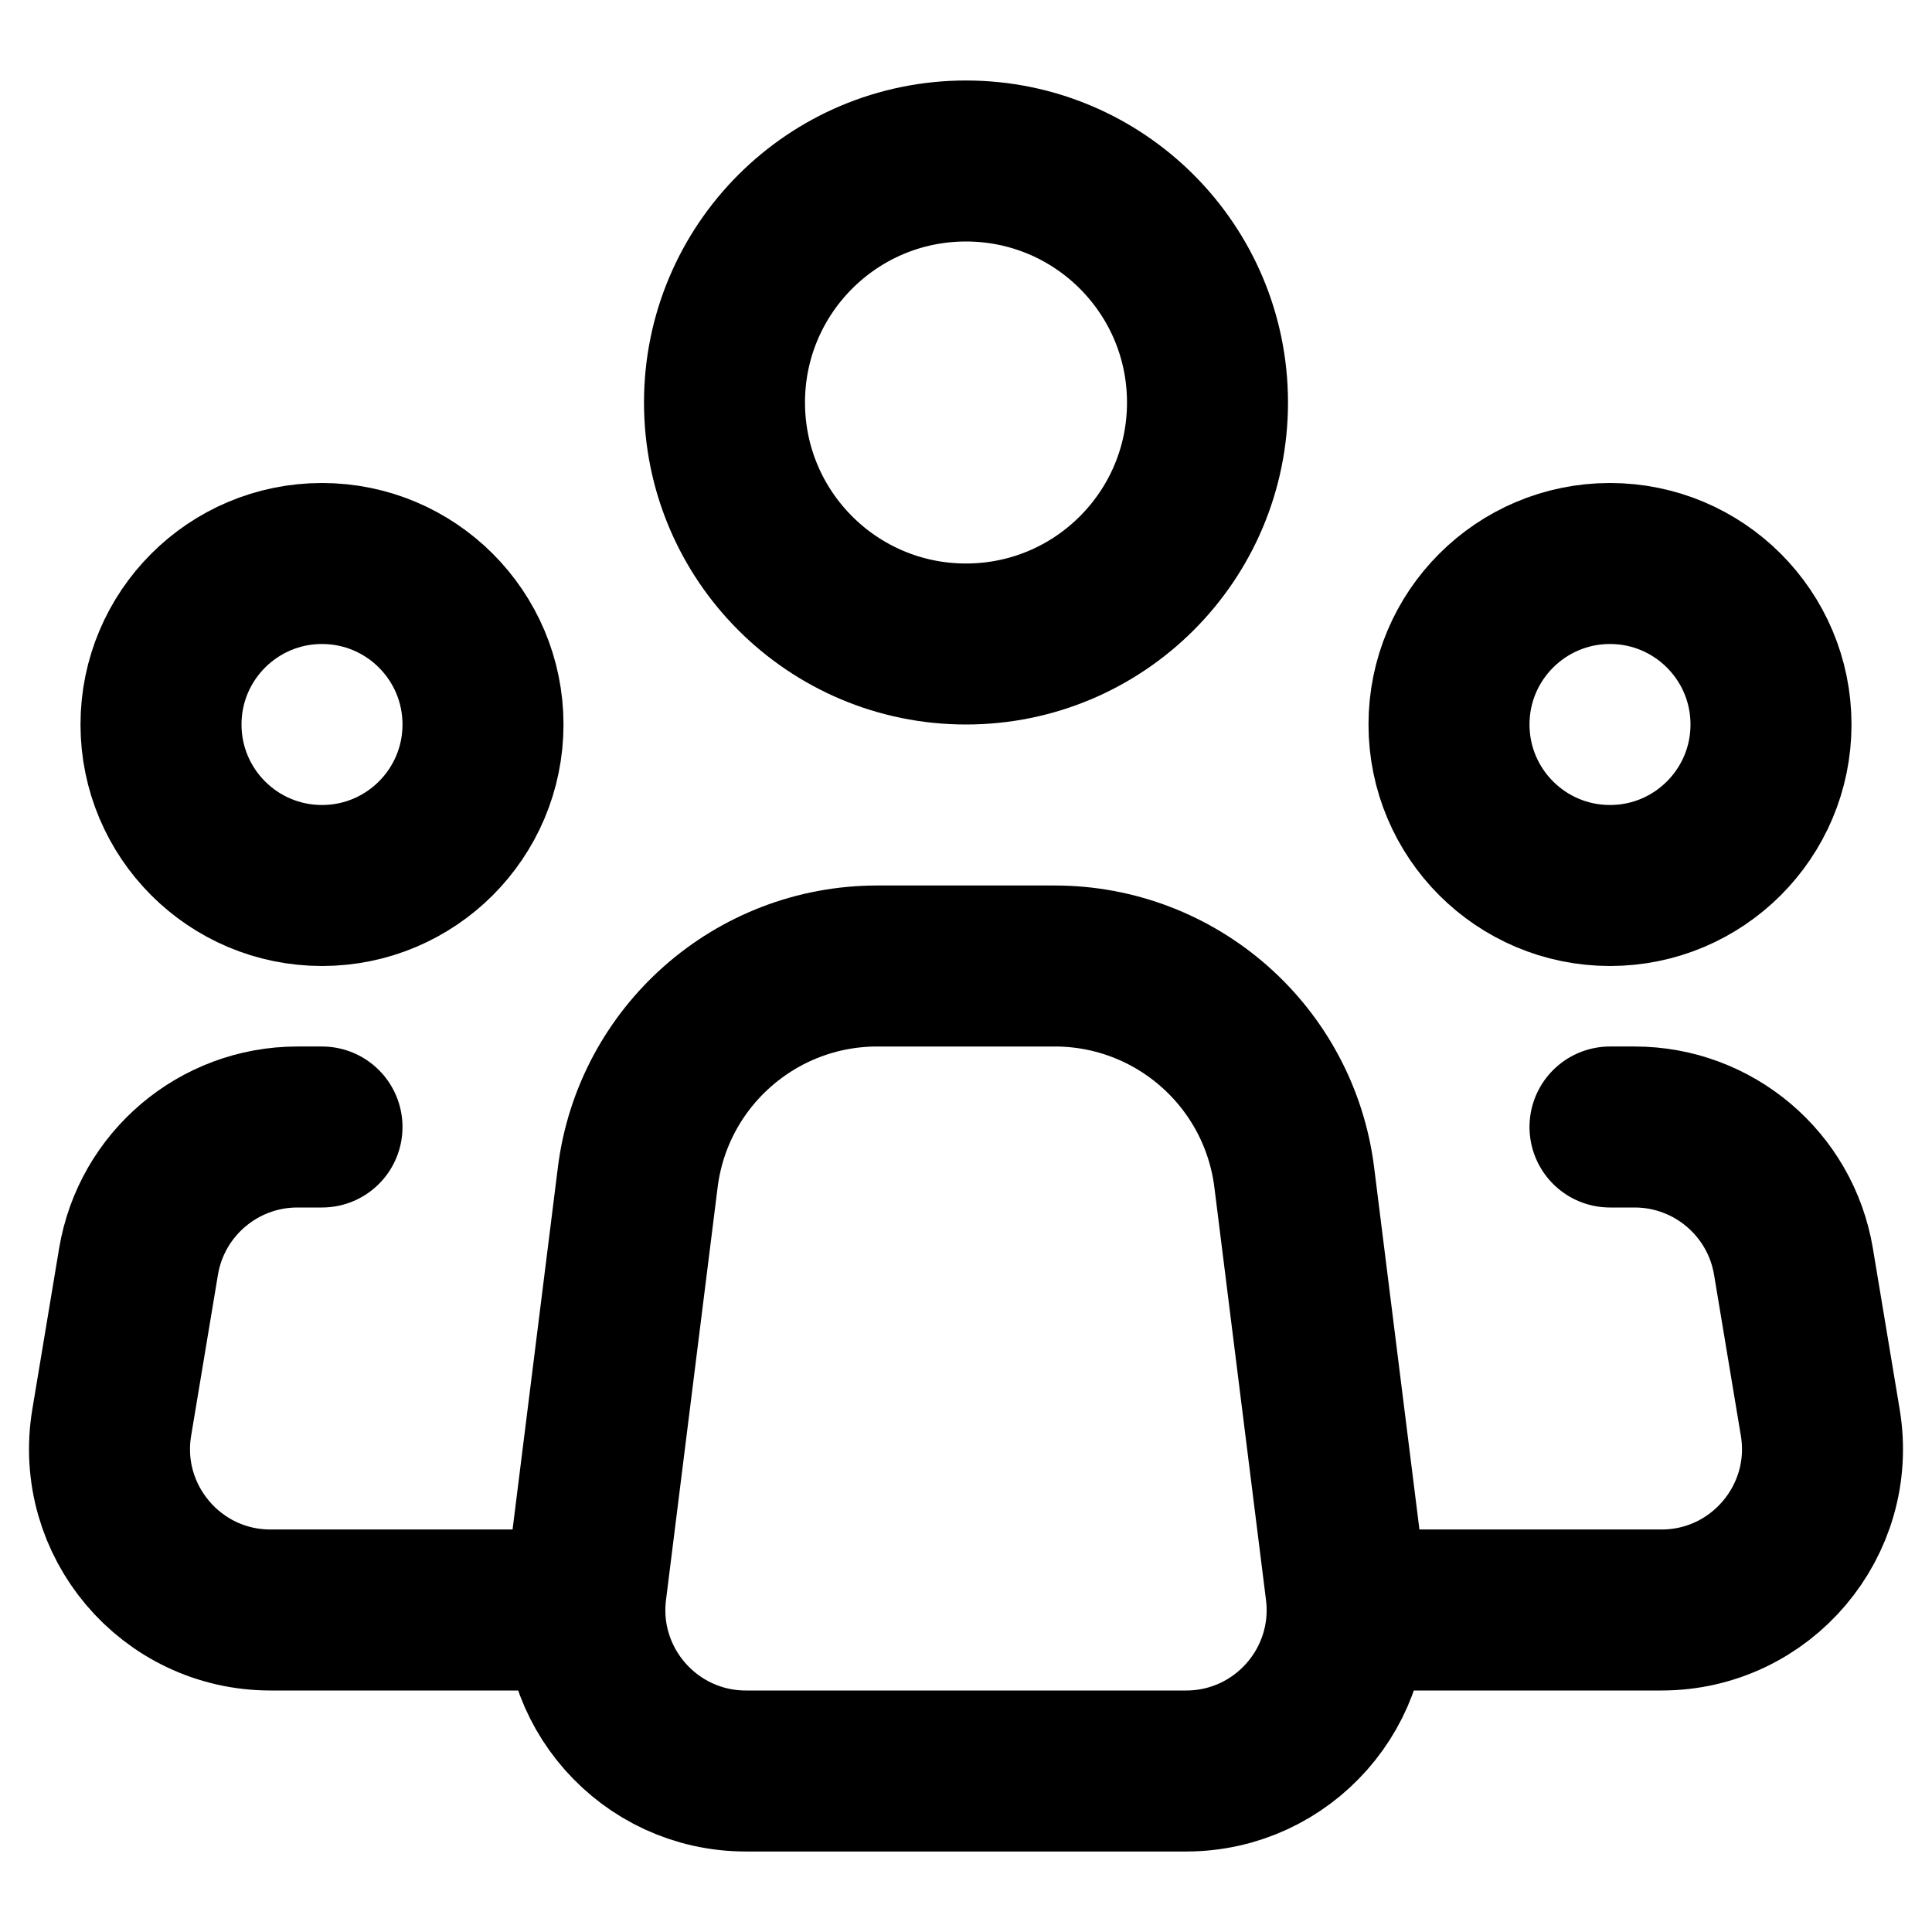
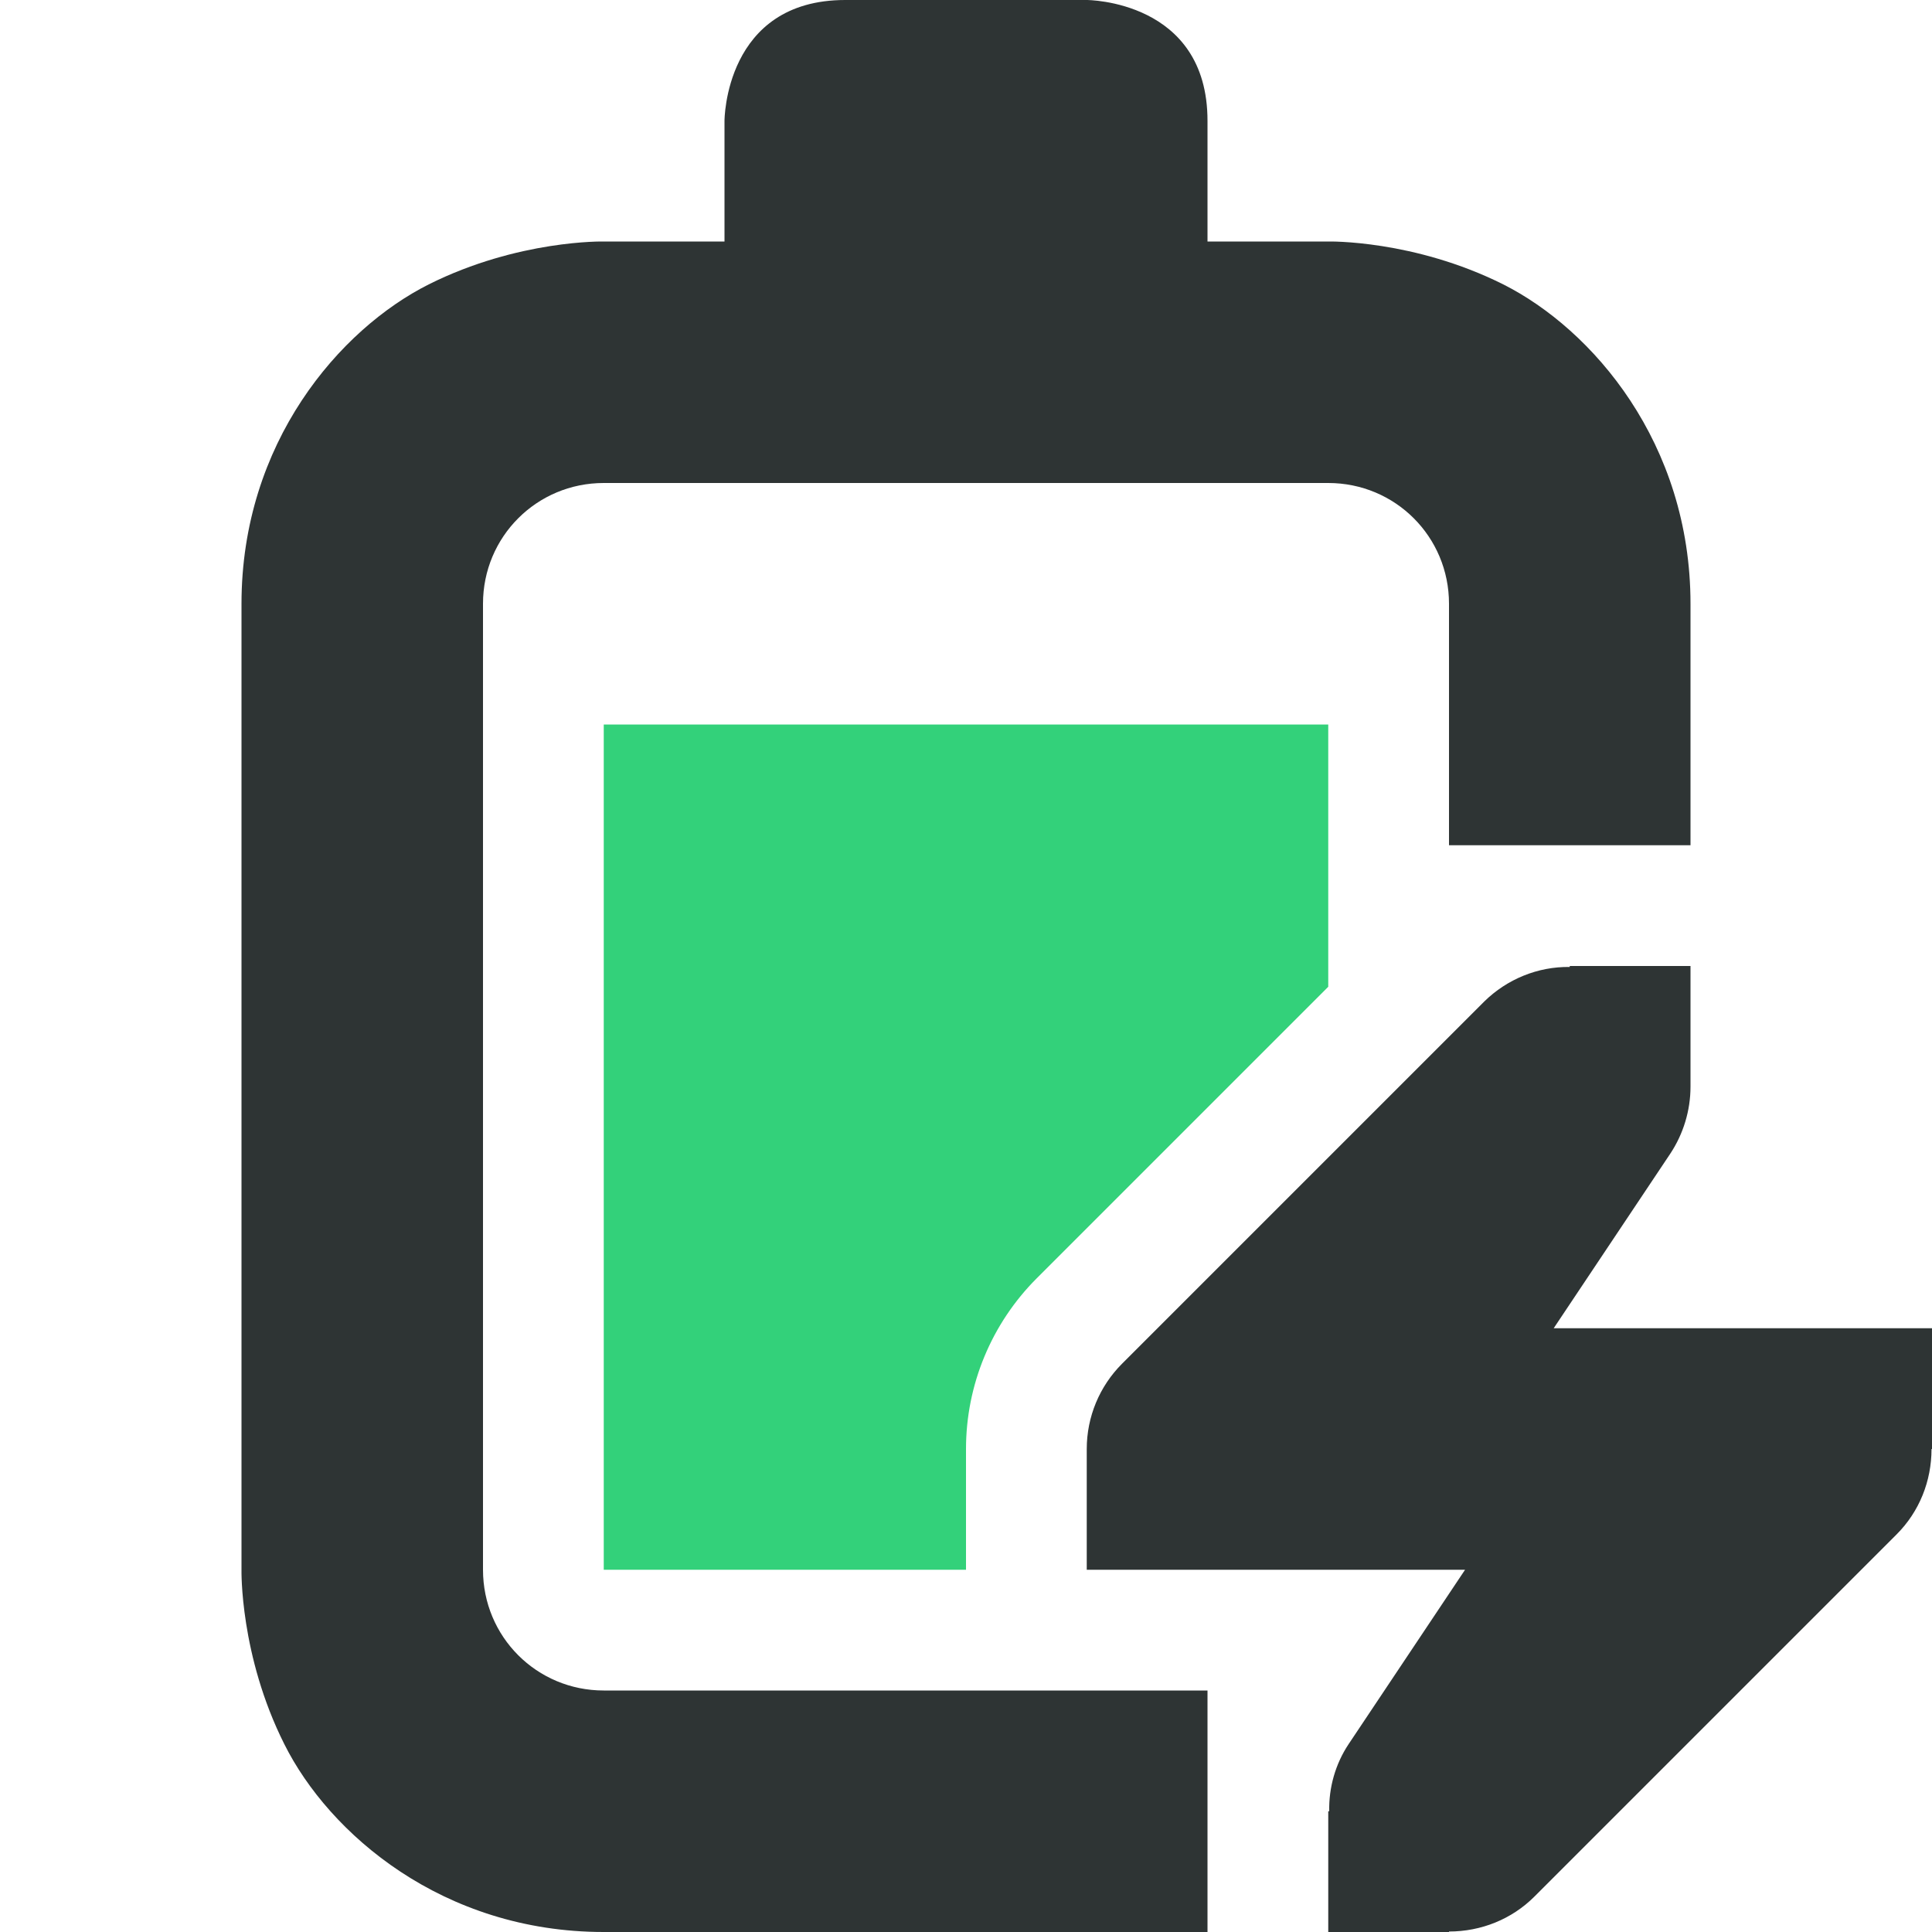
- <svg xmlns="http://www.w3.org/2000/svg" width="800px" height="800px" viewBox="0 0 24 24" fill="none">
-   <path d="M16.719 19.752L16.078 14.628C15.891 13.127 14.615 12 13.102 12H12H10.898C9.385 12 8.109 13.127 7.922 14.628L7.281 19.752C7.132 20.946 8.063 22 9.266 22H12H14.734C15.937 22 16.868 20.946 16.719 19.752Z" stroke="#000000" stroke-width="2" stroke-linecap="round" stroke-linejoin="round" />
-   <circle cx="12" cy="5" r="3" stroke="#000000" stroke-width="2" />
-   <circle cx="4" cy="9" r="2" stroke="#000000" stroke-width="2" />
-   <circle cx="20" cy="9" r="2" stroke="#000000" stroke-width="2" />
-   <path d="M4 14H3.694C2.717 14 1.882 14.707 1.721 15.671L1.388 17.671C1.185 18.89 2.125 20 3.361 20H7" stroke="#000000" stroke-width="2" stroke-linecap="round" stroke-linejoin="round" />
-   <path d="M20 14H20.306C21.283 14 22.118 14.707 22.279 15.671L22.612 17.671C22.815 18.89 21.875 20 20.639 20C19.477 20 18.095 20 17 20" stroke="#000000" stroke-width="2" stroke-linecap="round" stroke-linejoin="round" />
+ <svg xmlns="http://www.w3.org/2000/svg" width="800px" height="800px" viewBox="0 0 16 16">
+   <path class="success" d="m 5 6 v 7 h 3 v -1 c 0 -0.531 0.211 -1.039 0.586 -1.414 l 2.414 -2.414 v -2.172 z m 0 0" fill="#33d17a" />
+   <path d="m 7 0 c -1 0 -1 1 -1 1 v 1 h -1 s -0.707 -0.016 -1.449 0.355 c -0.738 0.371 -1.551 1.312 -1.551 2.645 v 8 s -0.016 0.707 0.355 1.445 c 0.371 0.742 1.312 1.555 2.645 1.555 h 5 v -2 h -5 c -0.555 0 -1 -0.445 -1 -1 v -8 c 0 -0.555 0.445 -1 1 -1 h 6 c 0.555 0 1 0.445 1 1 v 2 h 2 v -2 c 0 -1.332 -0.812 -2.273 -1.551 -2.645 c -0.742 -0.371 -1.449 -0.355 -1.449 -0.355 h -1 v -1 c 0 -1 -1 -1 -1 -1 z m 6 8 v 0.008 c -0.266 -0.004 -0.52 0.102 -0.707 0.285 l -3 3 c -0.188 0.188 -0.293 0.441 -0.293 0.707 v 1 h 3.133 l -0.965 1.445 c -0.109 0.164 -0.164 0.359 -0.16 0.555 h -0.008 v 1 h 1 v -0.004 c 0.266 0 0.52 -0.102 0.707 -0.289 l 3 -3 c 0.188 -0.188 0.289 -0.441 0.289 -0.707 h 0.004 v -1 h -3.133 l 0.965 -1.445 c 0.109 -0.164 0.168 -0.359 0.168 -0.555 v -1 z m 0 0" fill="#2e3434" />
</svg>
